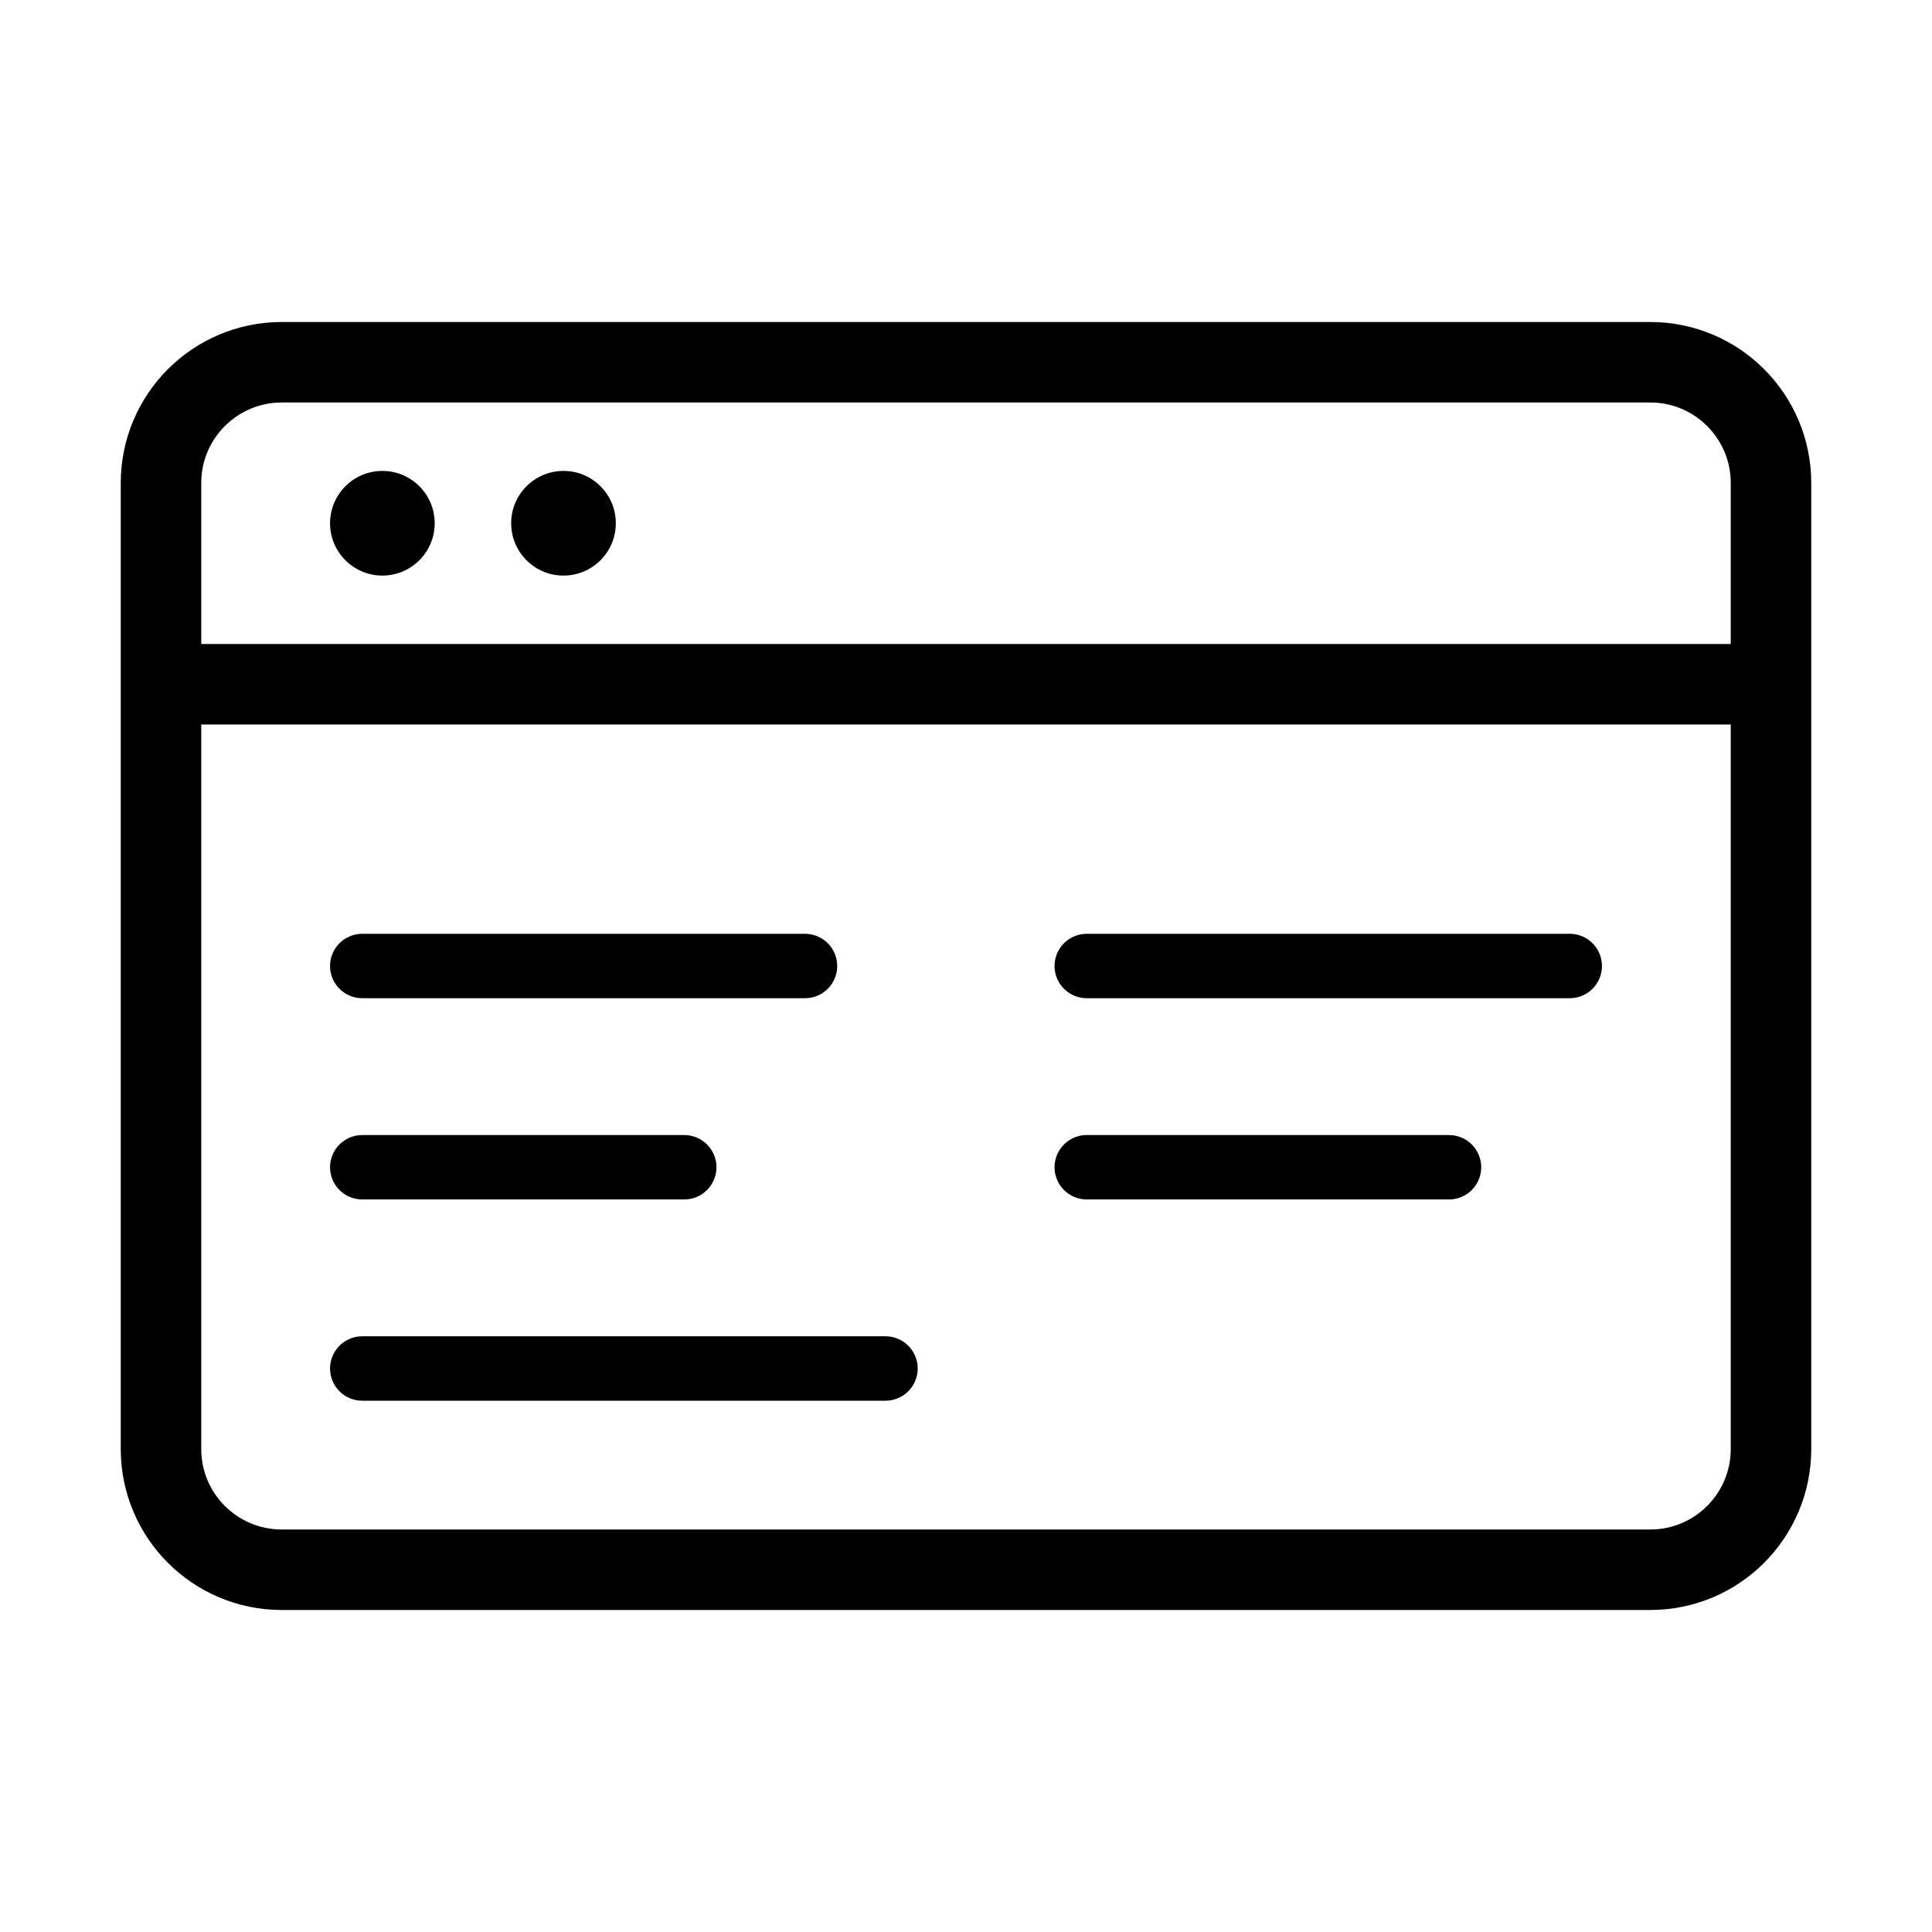
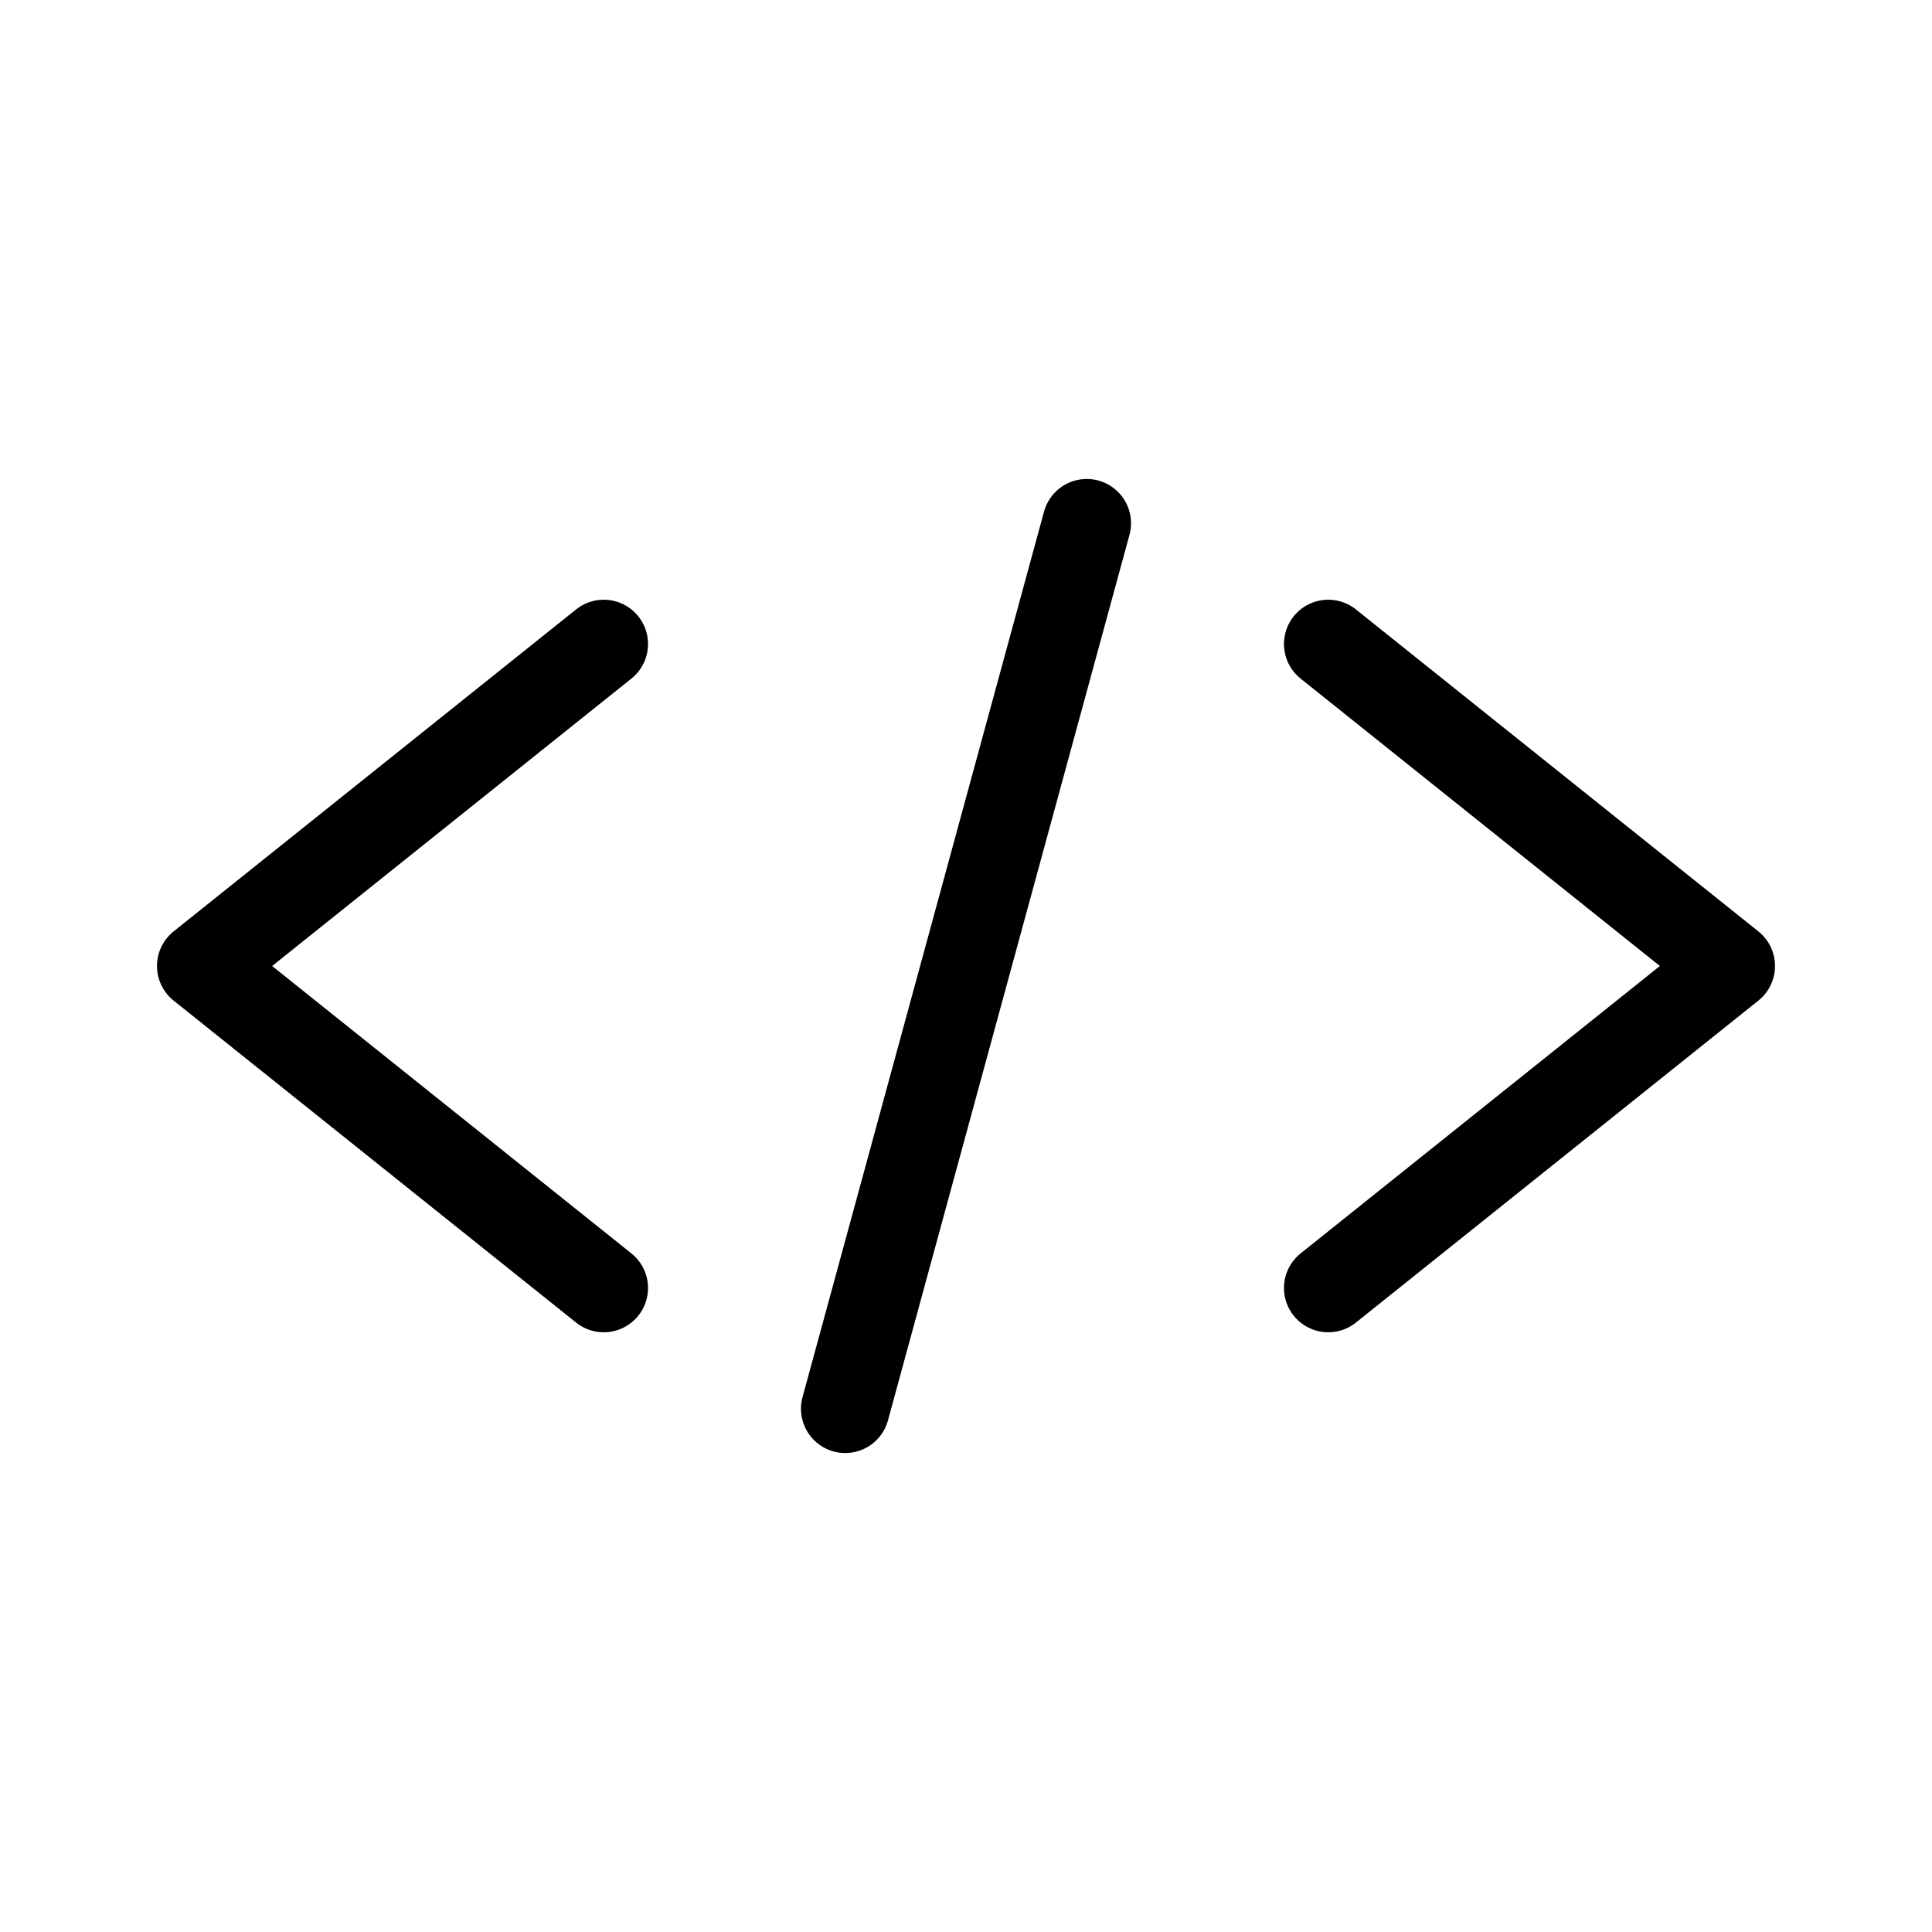
<svg xmlns="http://www.w3.org/2000/svg" viewBox="0 0 48 48" fill="none">
-   <rect class="ds" x="4" y="9" width="40" height="30" rx="3" stroke="currentColor" stroke-width="2" />
-   <path class="ds" d="M4 17h40" stroke="currentColor" stroke-width="2" />
-   <circle cx="9.5" cy="13" r="1.3" fill="currentColor" />
-   <circle cx="14" cy="13" r="1.3" fill="currentColor" />
-   <path class="ds ds--thin" d="M9 24h11M9 29h8M9 34h13" stroke="currentColor" stroke-width="1.6" stroke-linecap="round" />
-   <path class="ds ds--thin" d="M27 24h12M27 29h9" stroke="currentColor" stroke-width="1.6" stroke-linecap="round" />
+   <path class="ds" d="M15 16 L5 24 L15 32" stroke="currentColor" stroke-width="2.2" stroke-linecap="round" stroke-linejoin="round" />
+   <path class="ds" d="M33 16 L43 24 L33 32" stroke="currentColor" stroke-width="2.2" stroke-linecap="round" stroke-linejoin="round" />
+   <path class="ds" d="M27 13 L21 35" stroke="currentColor" stroke-width="2.2" stroke-linecap="round" />
</svg>
